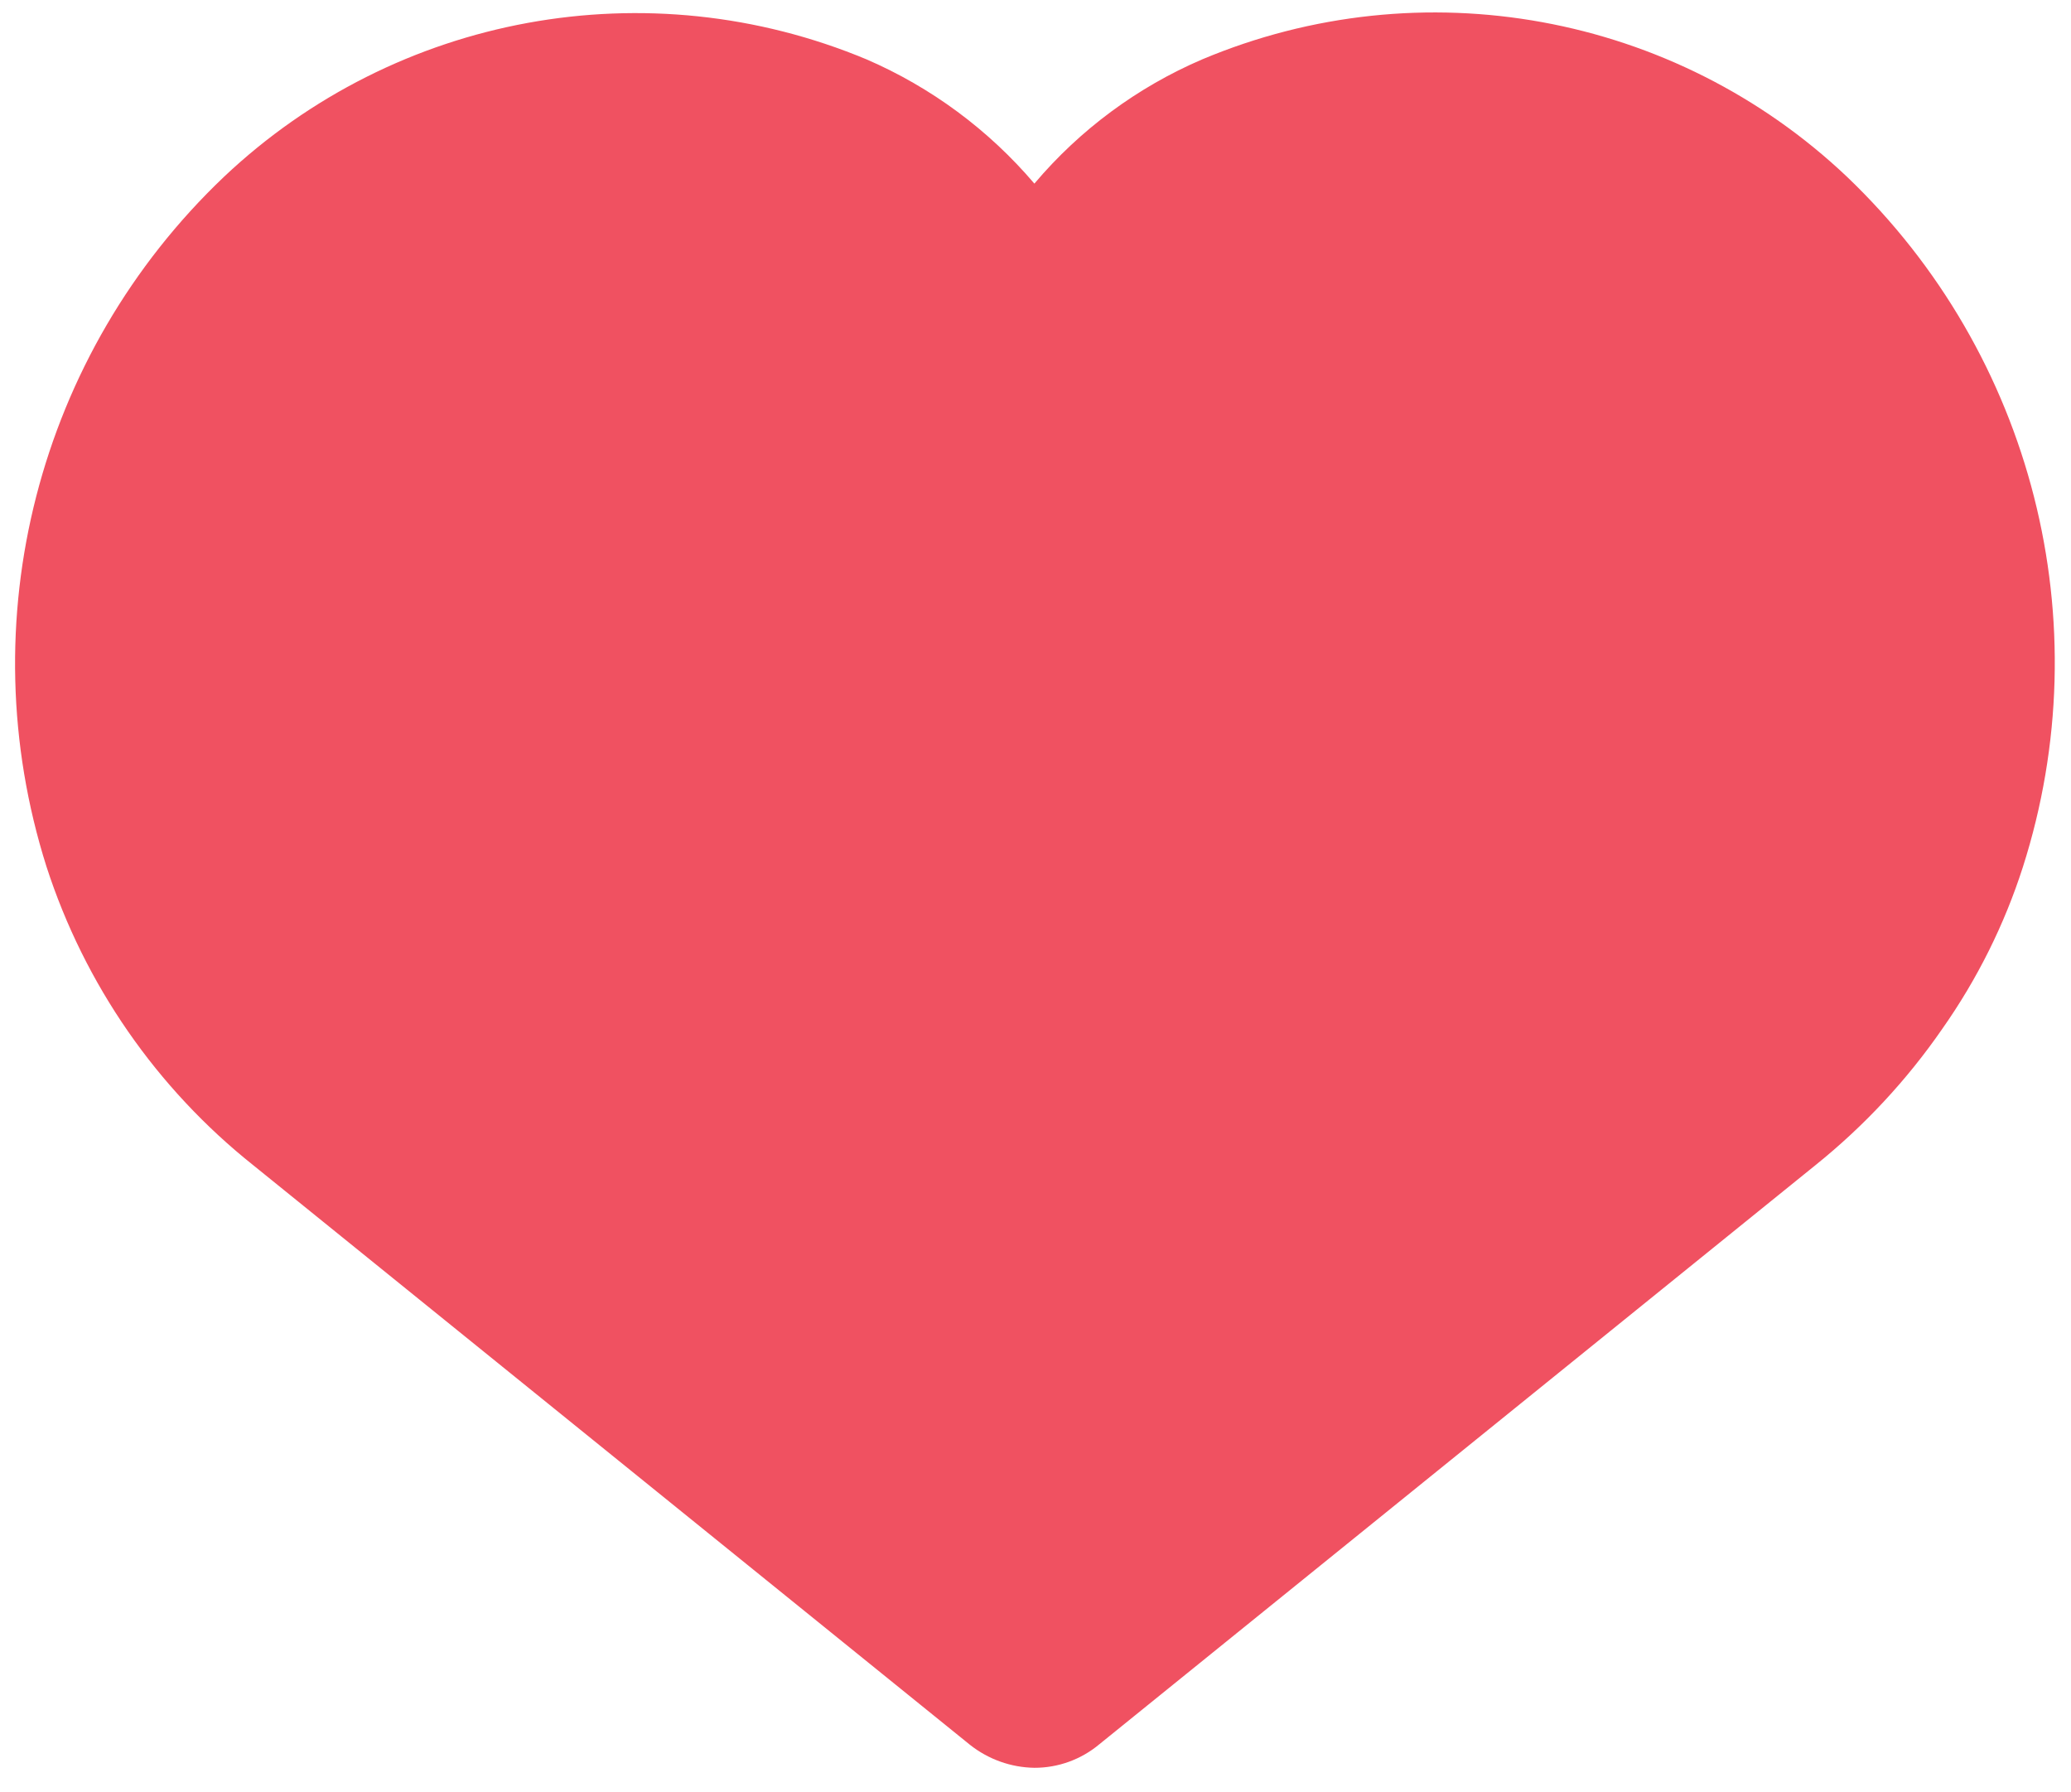
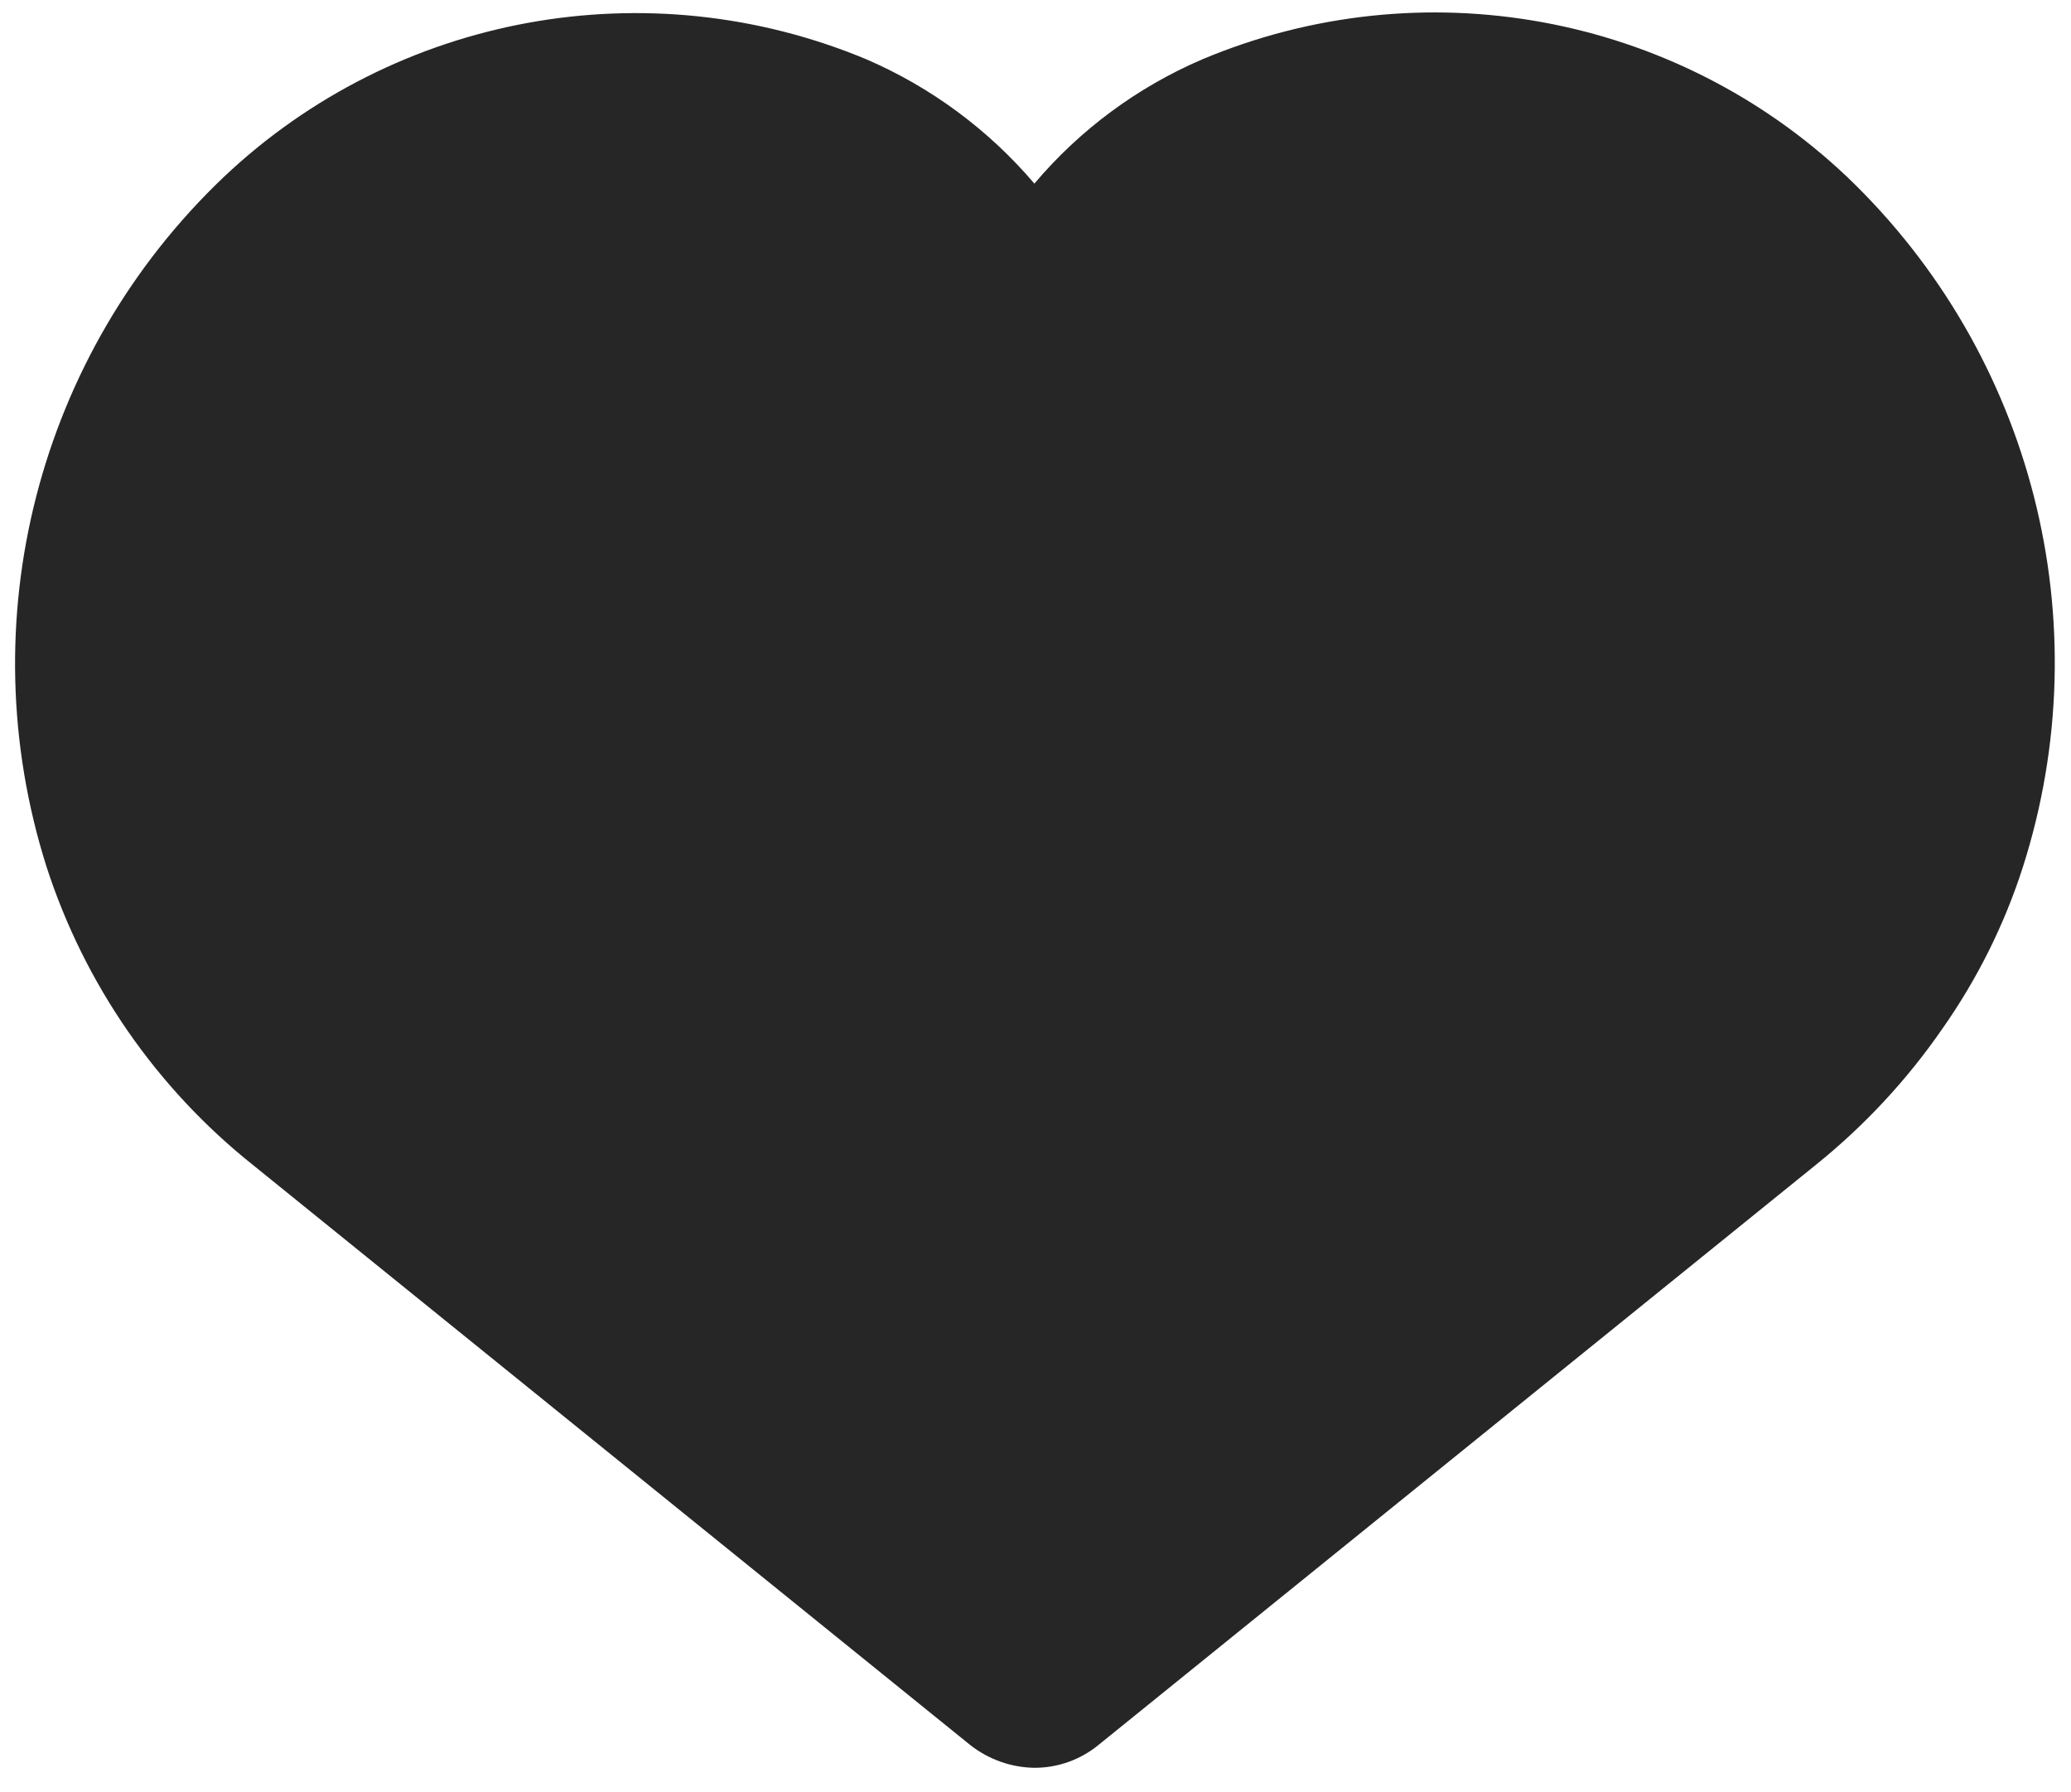
<svg xmlns="http://www.w3.org/2000/svg" height="32" viewBox="0 0 37 32" width="37">
-   <path d="m374.14 75.49c-.331 1.031-.817 2.005-1.44 2.89-.632.915-1.394 1.733-2.26 2.43l-12.8 10.35c-.325.272-.736.421-1.16.42-.418-.006-.822-.151-1.15-.41l-12.8-10.35c-1.732-1.377-3.019-3.235-3.7-5.34-1.386-4.375-.156-9.157 3.17-12.32 3.076-2.907 7.575-3.729 11.48-2.1 1.157.5 2.183 1.26 3 2.22.814-.963 1.841-1.723 3-2.22 3.917-1.647 8.437-.823 11.52 2.1 3.319 3.171 4.538 7.958 3.14 12.33z" fill="#f05161" fill-rule="evenodd" transform="translate(-338 -60)" />
+   <path d="m374.14 75.49c-.331 1.031-.817 2.005-1.44 2.89-.632.915-1.394 1.733-2.26 2.43l-12.8 10.35c-.325.272-.736.421-1.16.42-.418-.006-.822-.151-1.15-.41l-12.8-10.35c-1.732-1.377-3.019-3.235-3.7-5.34-1.386-4.375-.156-9.157 3.17-12.32 3.076-2.907 7.575-3.729 11.48-2.1 1.157.5 2.183 1.26 3 2.22.814-.963 1.841-1.723 3-2.22 3.917-1.647 8.437-.823 11.52 2.1 3.319 3.171 4.538 7.958 3.14 12.33z" fill="#262626" fill-rule="evenodd" transform="translate(-338 -60)" />
</svg>
